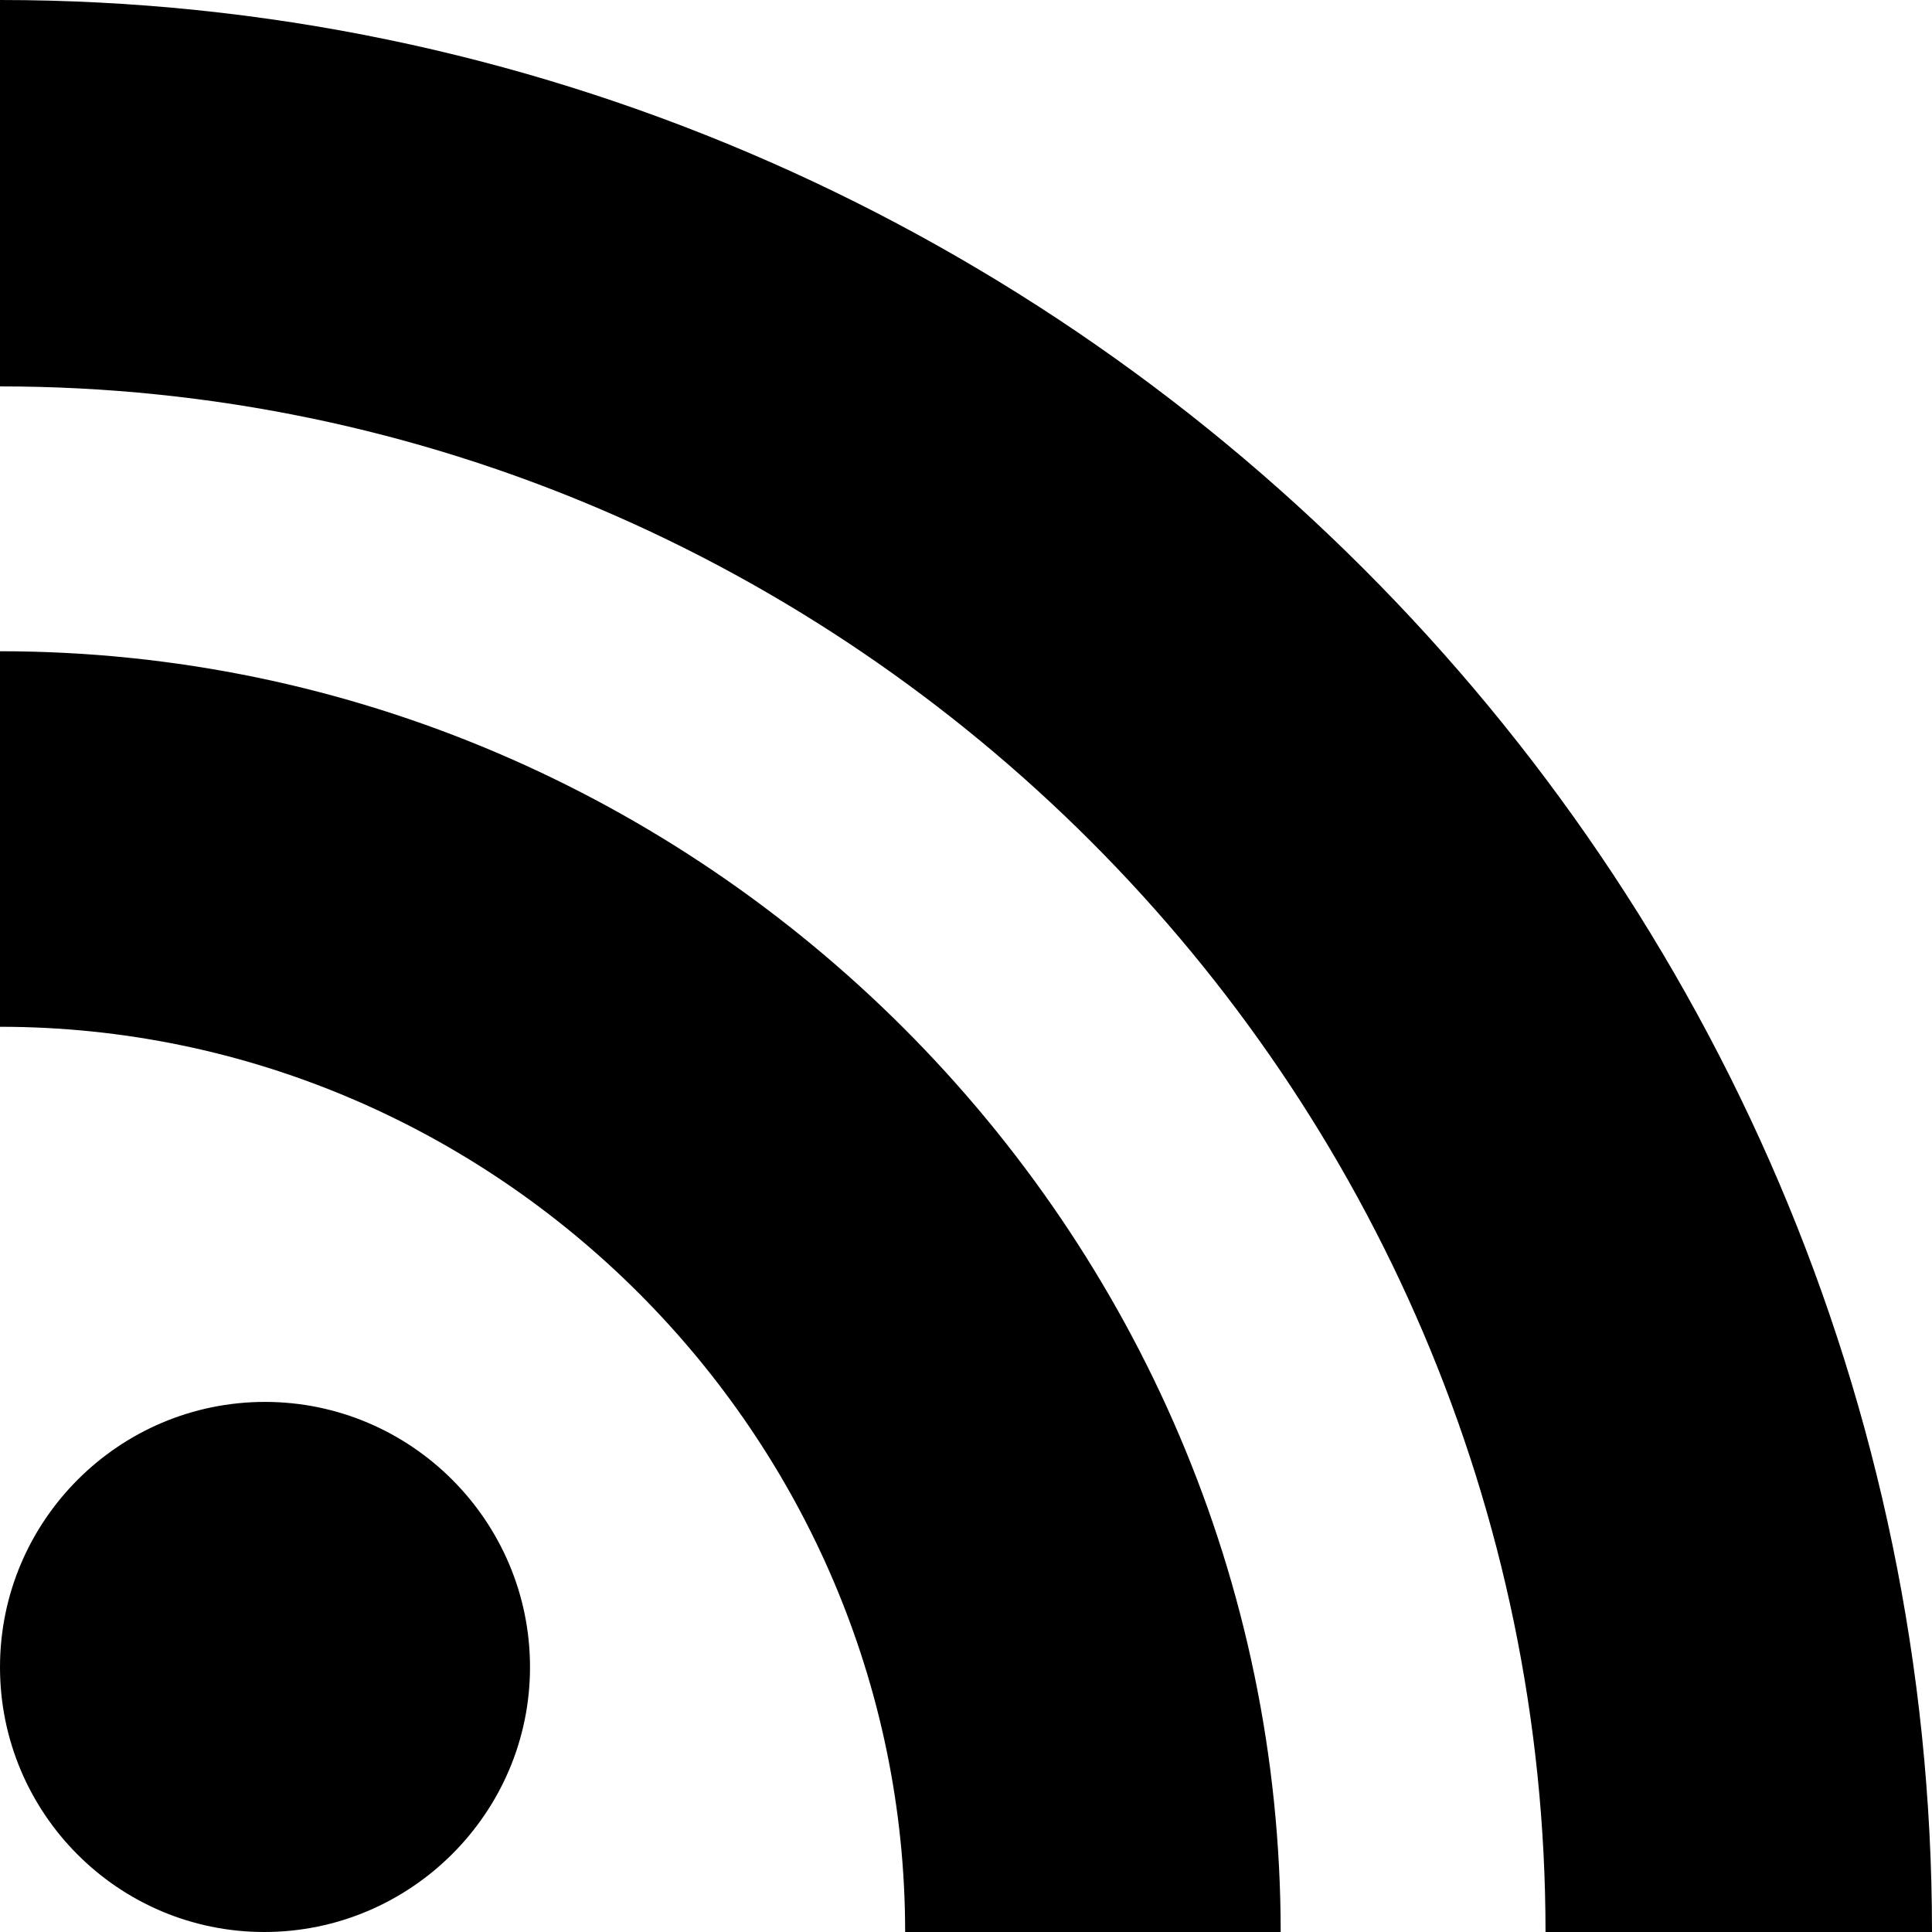
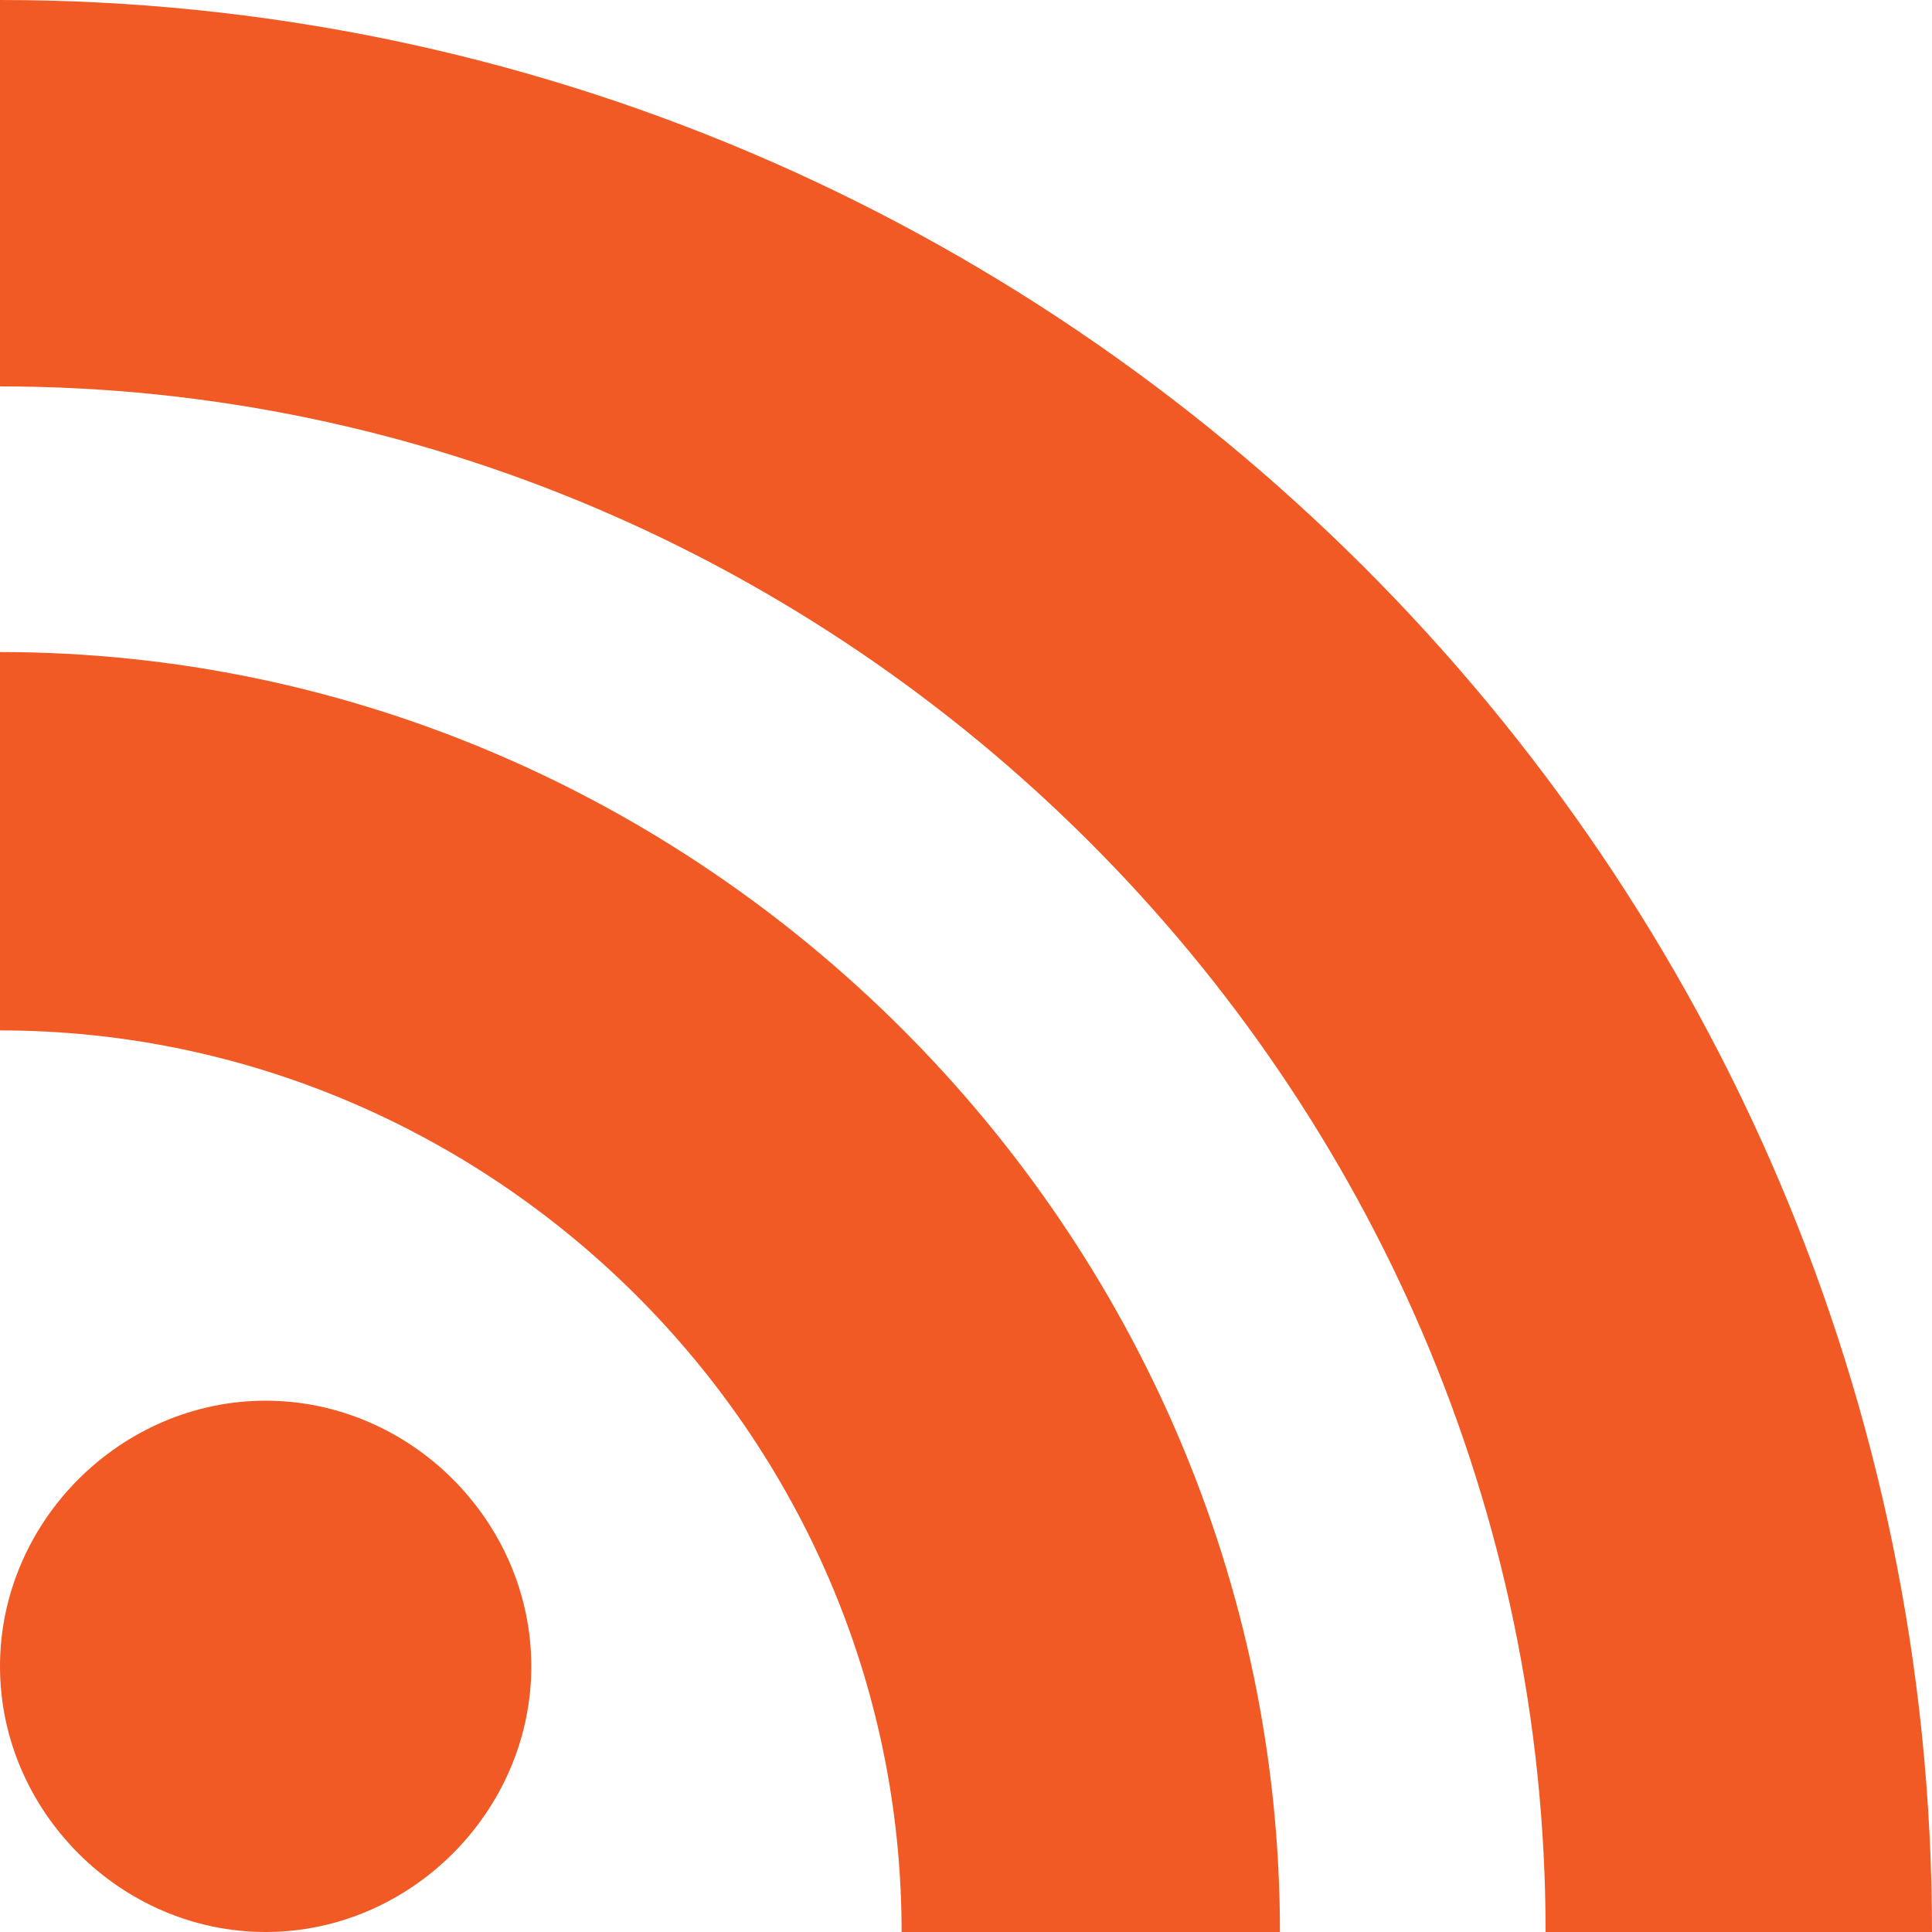
- <svg xmlns="http://www.w3.org/2000/svg" role="img" viewBox="0 0 24 24">
-   <path d="M19.199 24C19.199 13.467 10.533 4.8 0 4.8V0c13.165 0 24 10.835 24 24h-4.801zM3.291 17.415c1.814 0 3.293 1.479 3.293 3.295 0 1.813-1.485 3.29-3.301 3.29C1.47 24 0 22.526 0 20.71s1.475-3.294 3.291-3.295zM15.909 24h-4.665c0-6.169-5.075-11.245-11.244-11.245V8.09c8.727 0 15.909 7.184 15.909 15.91z" />
+ <svg xmlns="http://www.w3.org/2000/svg" version="1.1" id="Слой_1" x="0px" y="0px" viewBox="0 0 24 24" style="enable-background:new 0 0 24 24;" xml:space="preserve">
+   <style type="text/css">
+ 	.st0{fill:#F15A24;}
+ </style>
+   <path class="st0" d="M19.2,24C19.2,13.5,10.5,4.8,0,4.8V0c13.2,0,24,10.8,24,24H19.2z M3.3,17.4c1.8,0,3.3,1.5,3.3,3.3  c0,1.8-1.5,3.3-3.3,3.3C1.5,24,0,22.5,0,20.7S1.5,17.4,3.3,17.4z M15.9,24h-4.7c0-6.2-5.1-11.2-11.2-11.2V8.1  C8.7,8.1,15.9,15.3,15.9,24z" />
</svg>
